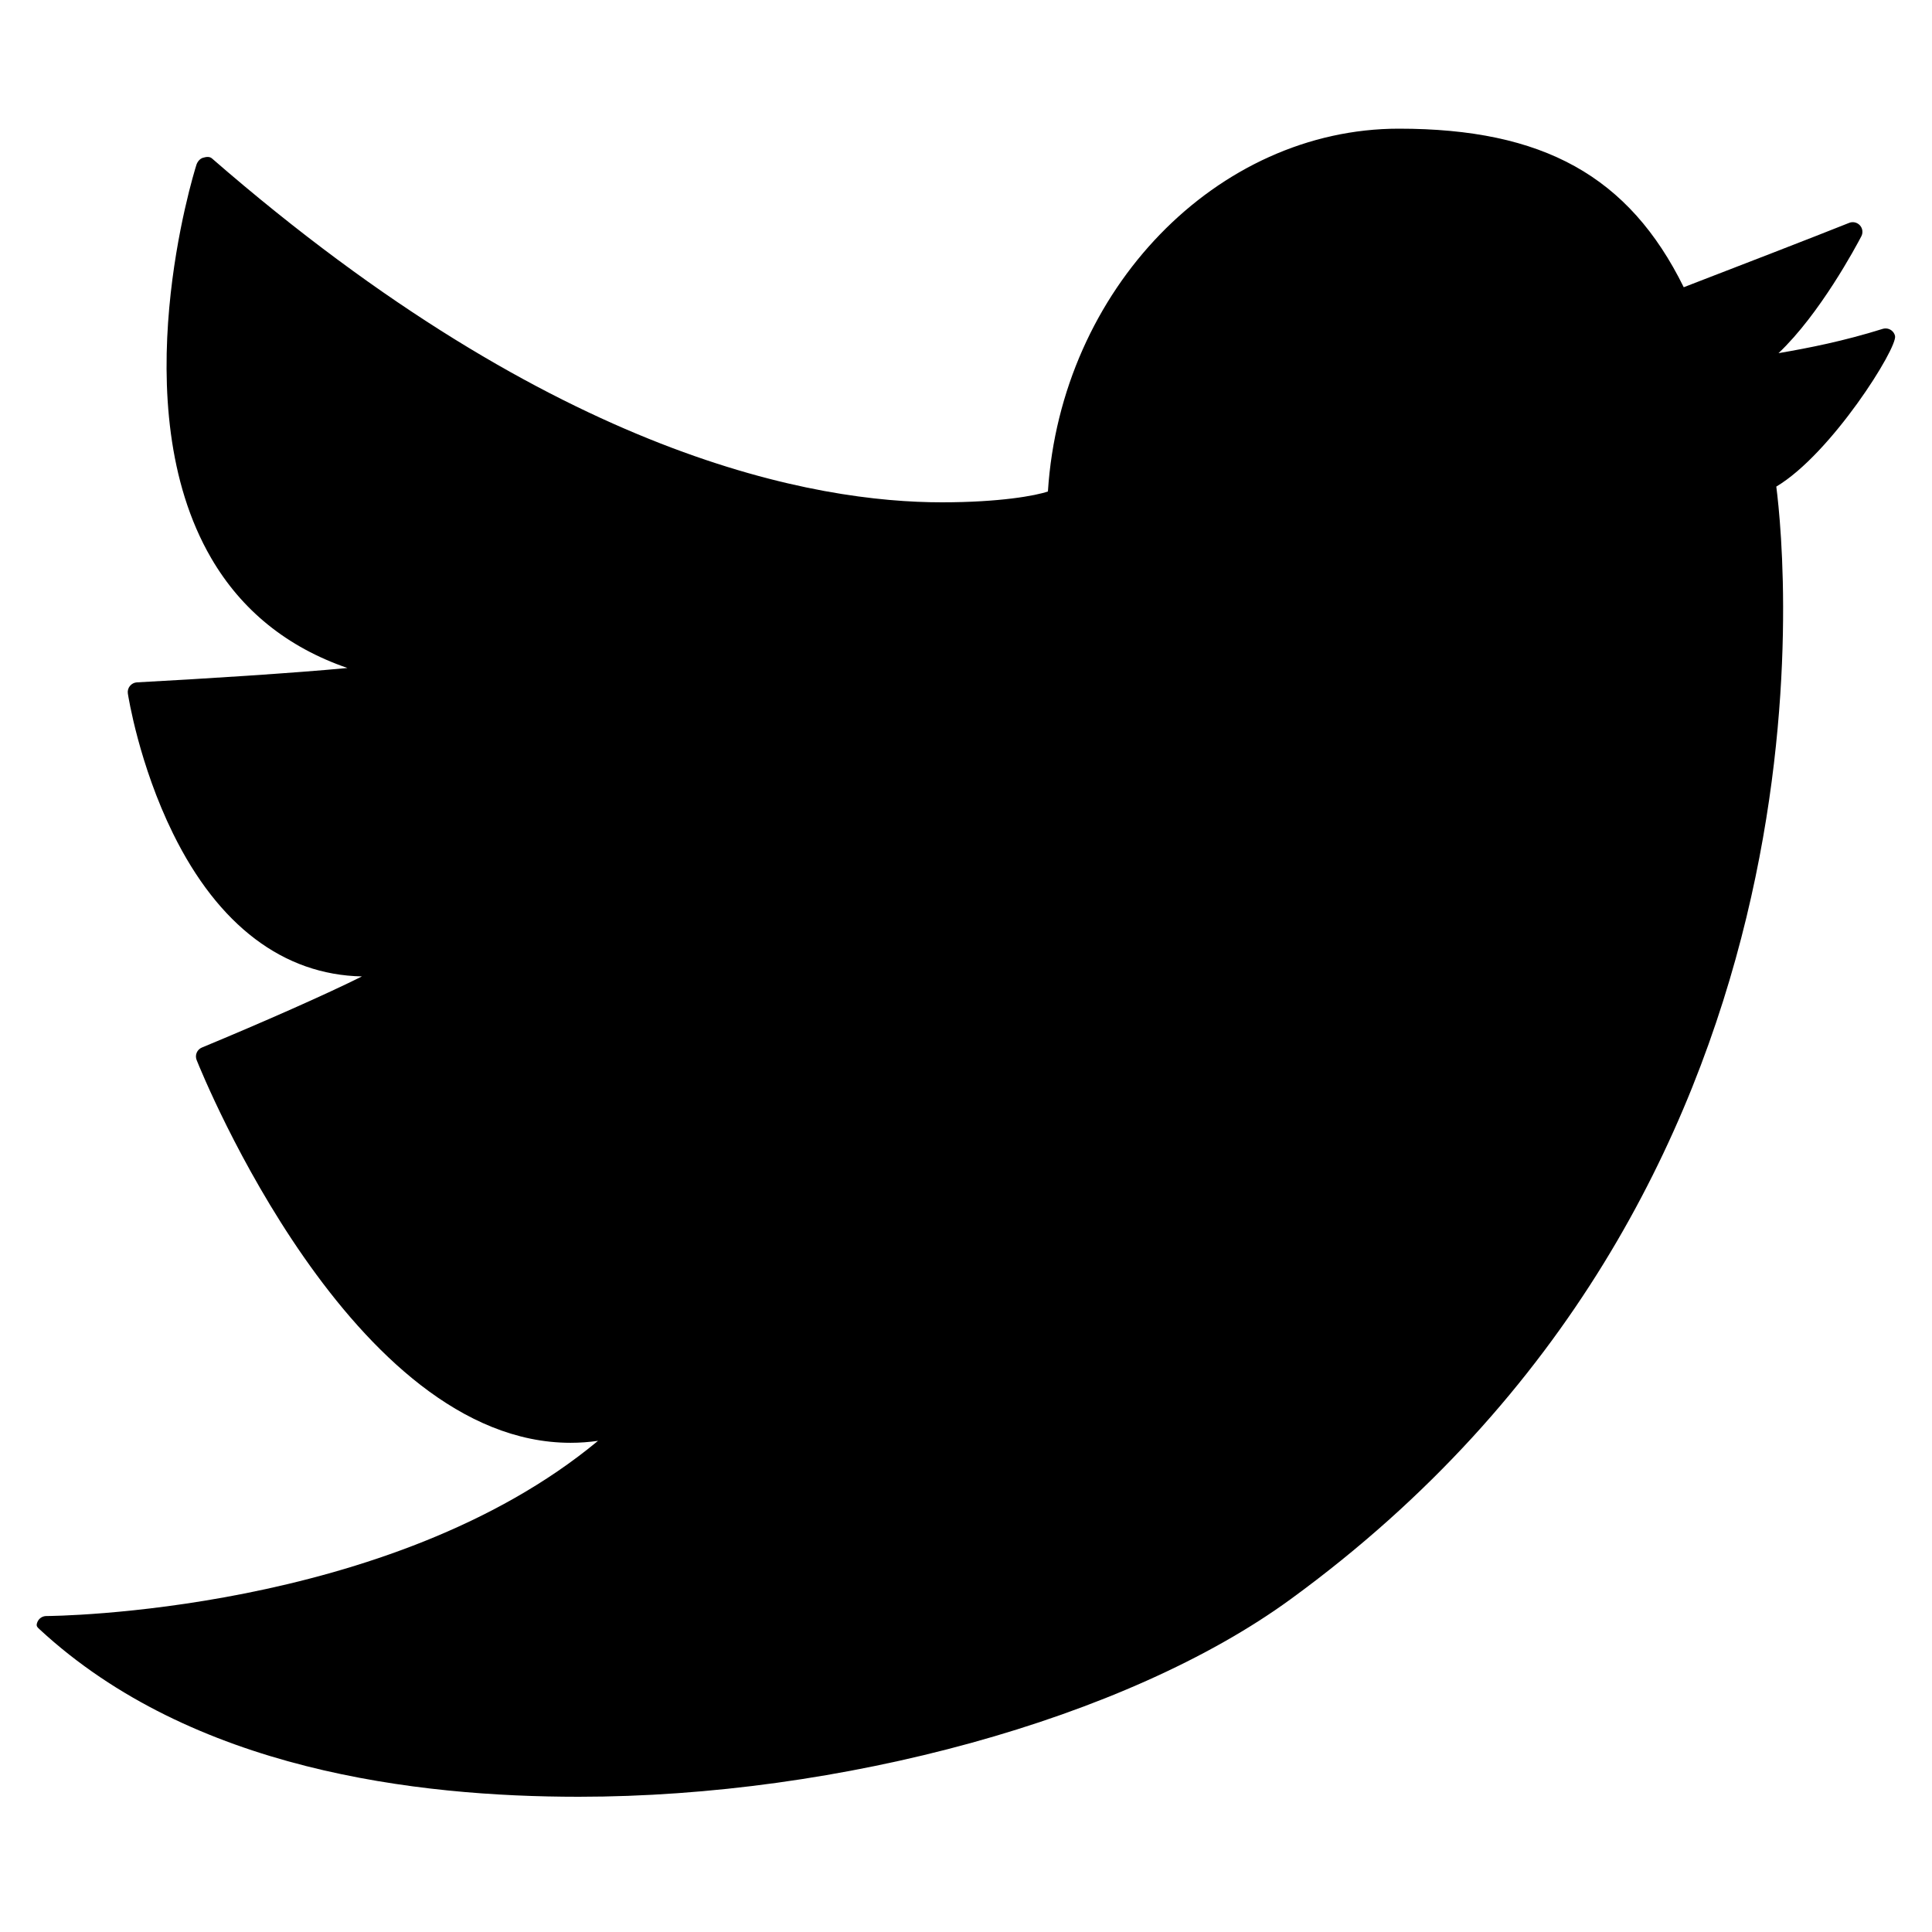
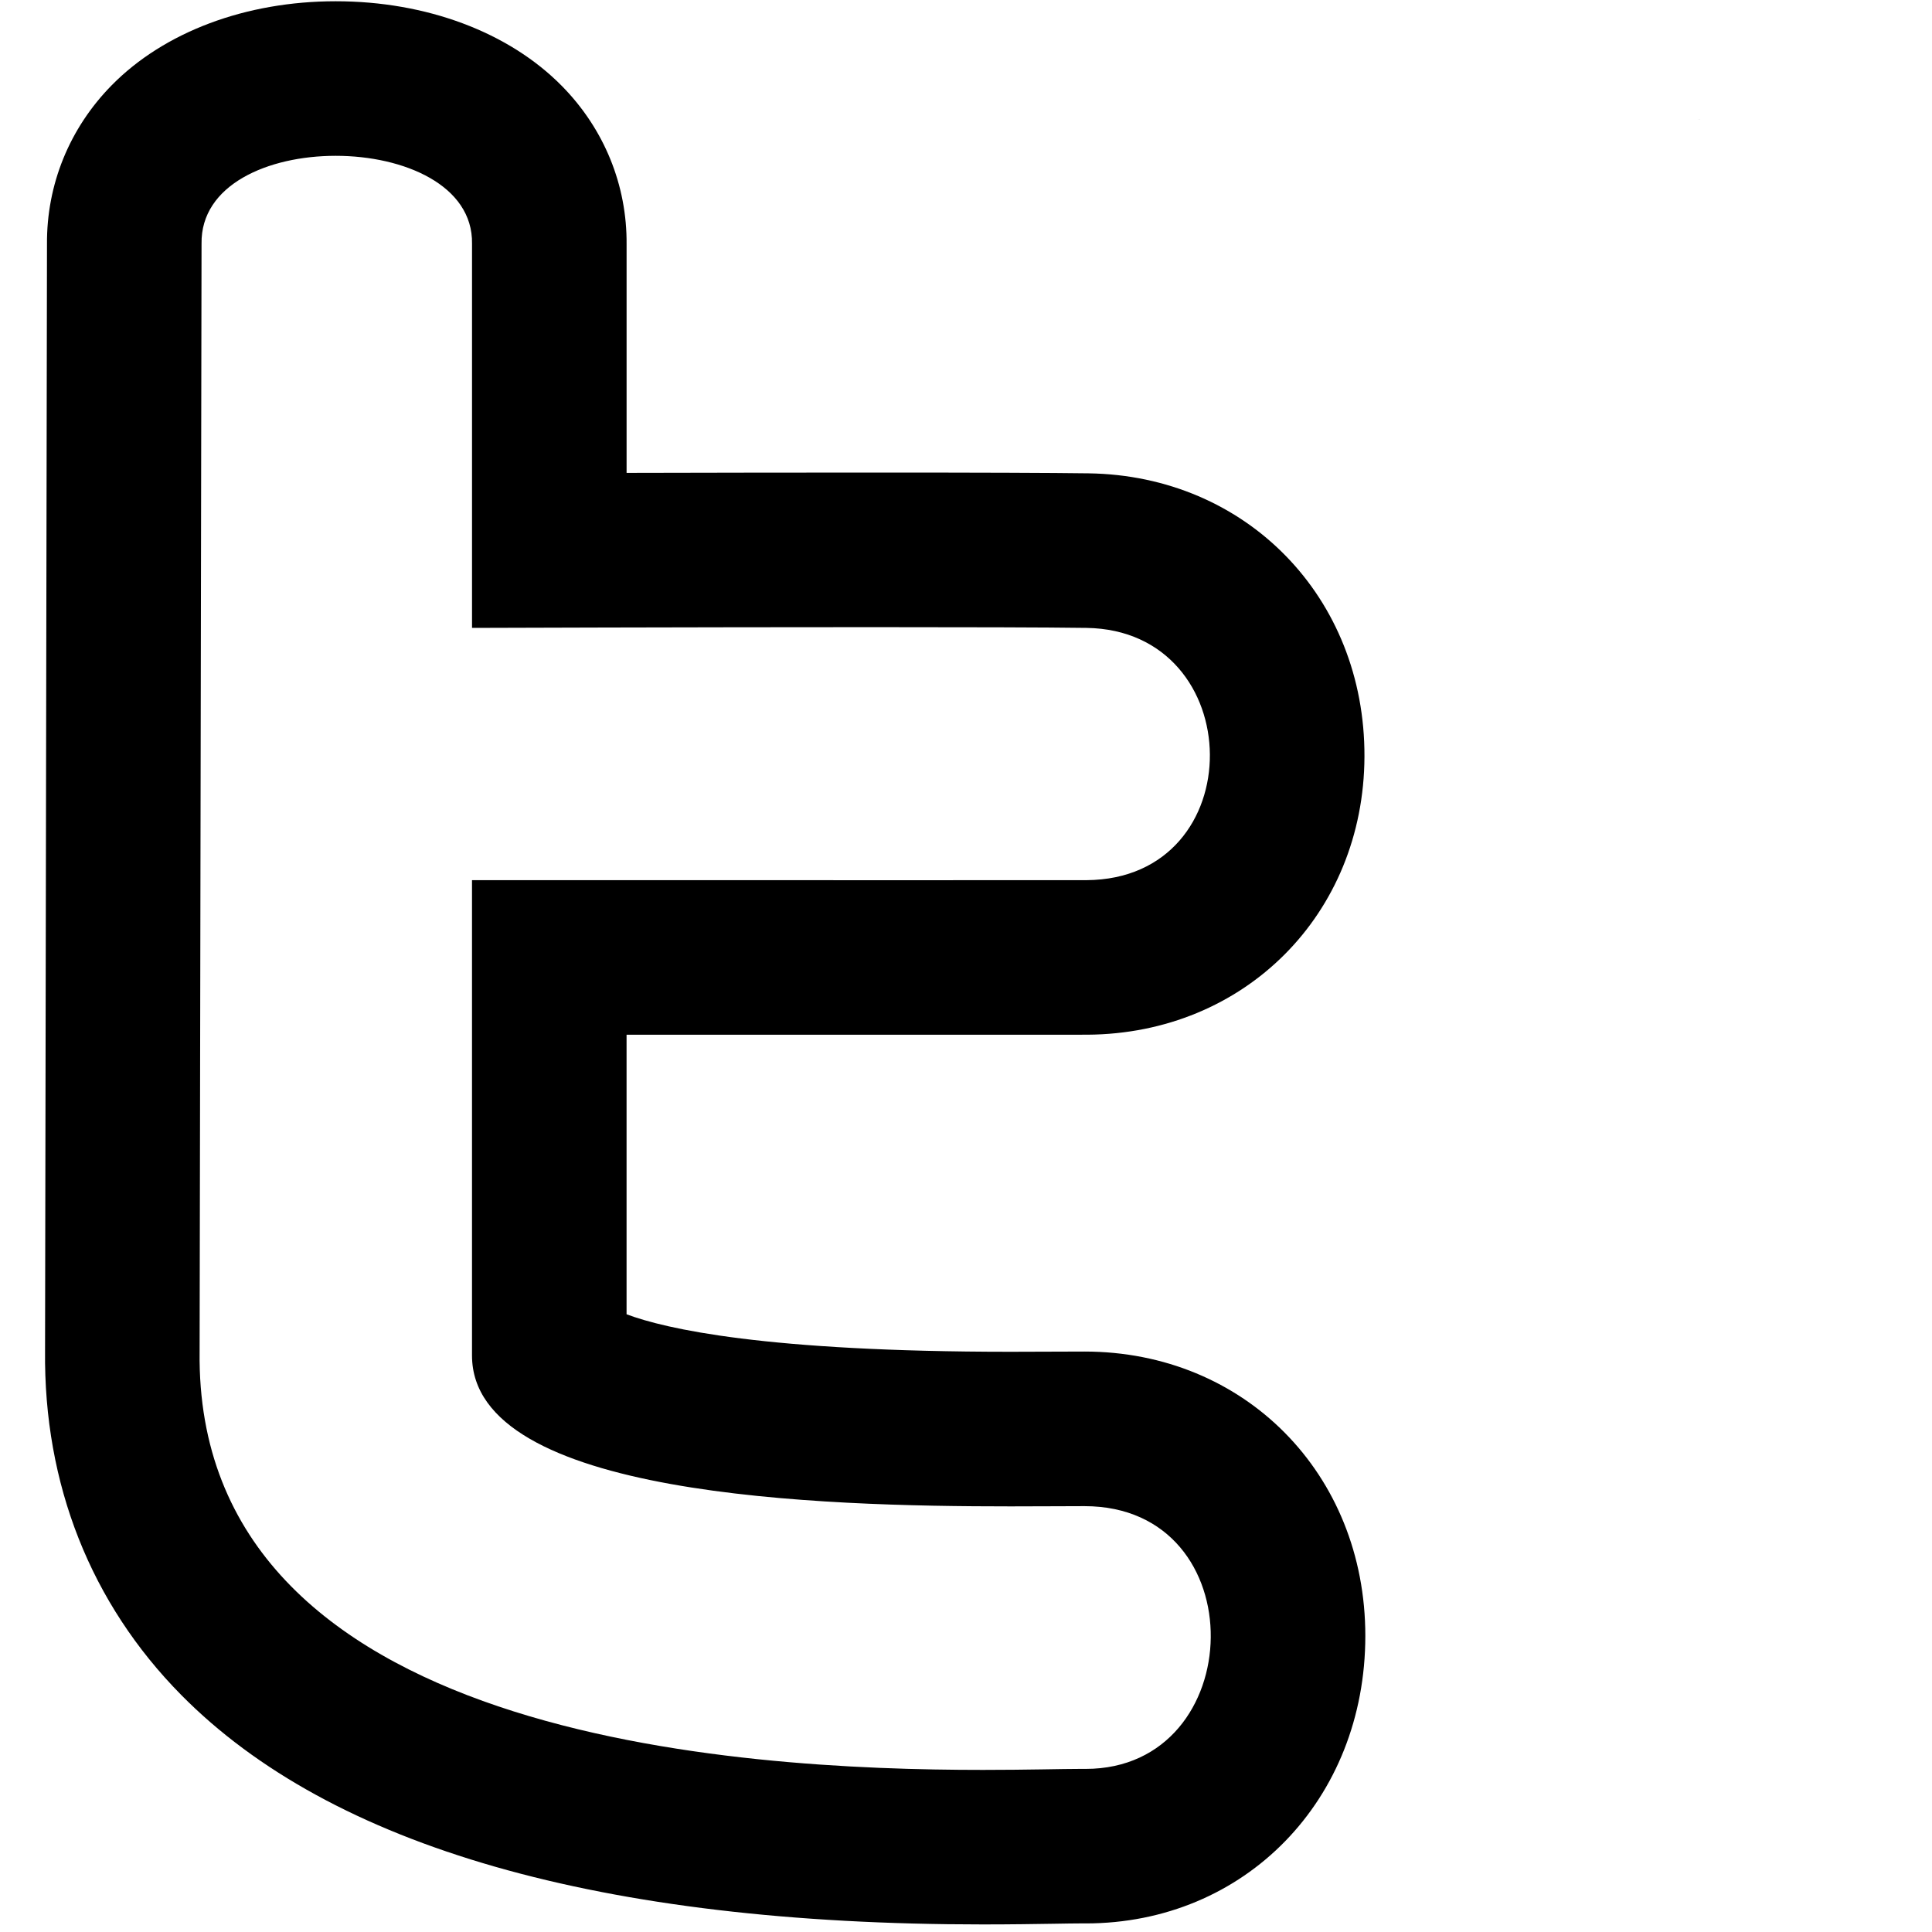
- <svg xmlns="http://www.w3.org/2000/svg" version="1.1" x="0px" y="0px" width="100px" height="100px" viewBox="0 0 100 100" enable-background="new 0 0 100 100" xml:space="preserve">
-   <g id="Layer_3">
- </g>
-   <g id="Your_Icon">
- </g>
-   <g id="Layer_4">
-     <path d="M98.087,17.386C98.034,17.16,97.831,17,97.599,17c0,0,0,0-0.001,0c-0.05,0-0.1,0.008-0.148,0.022   c-2.029,0.635-3.803,0.984-5.395,1.258c2.146-2.029,4.015-5.528,4.287-6.049c0.097-0.186,0.068-0.412-0.073-0.567   c-0.141-0.155-0.365-0.207-0.557-0.128c-1.587,0.638-6.295,2.457-8.562,3.331C84.318,9.121,79.879,6.66,72.405,6.66   c-9.404,0-17.494,8.316-18.165,18.778C53.612,25.658,51.734,26,48.748,26c0,0-0.001,0-0.001,0c-6.403,0-19.824-2.189-37.776-17.8   c-0.128-0.111-0.303-0.081-0.464-0.034c-0.162,0.047-0.29,0.206-0.341,0.367c-0.159,0.503-3.843,12.439,0.764,20.354   c1.572,2.7,3.932,4.612,7.053,5.688c-2.725,0.261-7.58,0.568-10.898,0.744c-0.141,0.008-0.272,0.077-0.361,0.187   c-0.089,0.109-0.128,0.253-0.106,0.393c0.023,0.148,0.578,3.671,2.342,7.253c2.342,4.756,5.719,7.307,9.774,7.387   c-1.801,0.904-5.15,2.382-8.283,3.681c-0.253,0.104-0.375,0.394-0.273,0.647c0.323,0.809,8.04,19.812,19.357,19.812   c0.472,0,0.946-0.034,1.419-0.102c-10.792,8.959-28.37,9.069-28.555,9.069c-0.206,0-0.391,0.126-0.466,0.317   c-0.075,0.192-0.025,0.24,0.126,0.38C9.955,91.638,21.585,93,29.951,93c0.001,0,0,0,0.002,0c13.517,0,28.327-4.009,36.851-10.227   c28.901-21.065,25.621-53.822,25.137-57.587C94.802,23.479,98.231,17.992,98.087,17.386z" />
+ <svg xmlns="http://www.w3.org/2000/svg" version="1.1" id="Layer_1" x="0px" y="0px" width="100px" height="100px" viewBox="0 0 100 100" enable-background="new 0 0 100 100" xml:space="preserve">
+   <g>
+     <path d="M88,6.167V6.165c-0.001,0-0.062,0.004-0.148,0.01C87.918,6.171,87.97,6.168,88,6.167z" />
+   </g>
+   <g>
+     <g>
+       <path d="M17.375,8.065c3.544,0,7.107,1.532,7.057,4.548V32.5c0,0,11.378-0.039,20.8-0.039c4.712,0,8.933,0.01,11,0.039    c8.431,0.118,8.612,13.004,0,13.057c-0.247,0.001-3.863,0.002-8.574,0.002c-9.422,0-23.227-0.002-23.227-0.002s0,15.944,0,24.601    c0,7.322,18.099,7.812,27.875,7.812c1.505,0,2.812-0.012,3.826-0.012c8.88,0,8.531,13.6,0.059,13.6c-0.02,0-0.039,0-0.059,0    c-0.053,0-0.109-0.001-0.168-0.001c-0.988,0-2.775,0.053-5.087,0.053c-12.597,0-40.796-1.557-40.545-21.651l0.1-57.344    C10.382,9.565,13.869,8.065,17.375,8.065 M17.375,0.065c-4.65,0-8.875,1.585-11.594,4.349c-2.188,2.225-3.375,5.147-3.349,8.237    l-0.1,57.254C2.257,76.823,4.694,82.986,9.38,87.731c7.783,7.881,21.745,11.877,41.497,11.877c1.447,0,2.696-0.02,3.683-0.035    c0.572-0.009,1.046-0.018,1.404-0.018l0.106,0.001h0.12c8.254,0,14.479-6.399,14.479-14.885c0-8.389-6.25-14.715-14.537-14.715    c-0.468,0-0.997,0.002-1.578,0.005c-0.68,0.003-1.435,0.007-2.248,0.007c-12.676,0-17.857-1.184-19.875-1.941v-14.47l15.227,0.001    c4.737,0,8.373-0.001,8.622-0.002c8.146-0.05,14.312-6.237,14.344-14.391c0.032-8.246-6.106-14.55-14.279-14.665    c-1.866-0.026-5.605-0.04-11.113-0.04c-4.261,0-8.951,0.008-12.8,0.017V12.662c0.029-3.071-1.156-5.981-3.341-8.204    C26.345,1.666,22.075,0.065,17.375,0.065L17.375,0.065z" />
+     </g>
  </g>
</svg>
